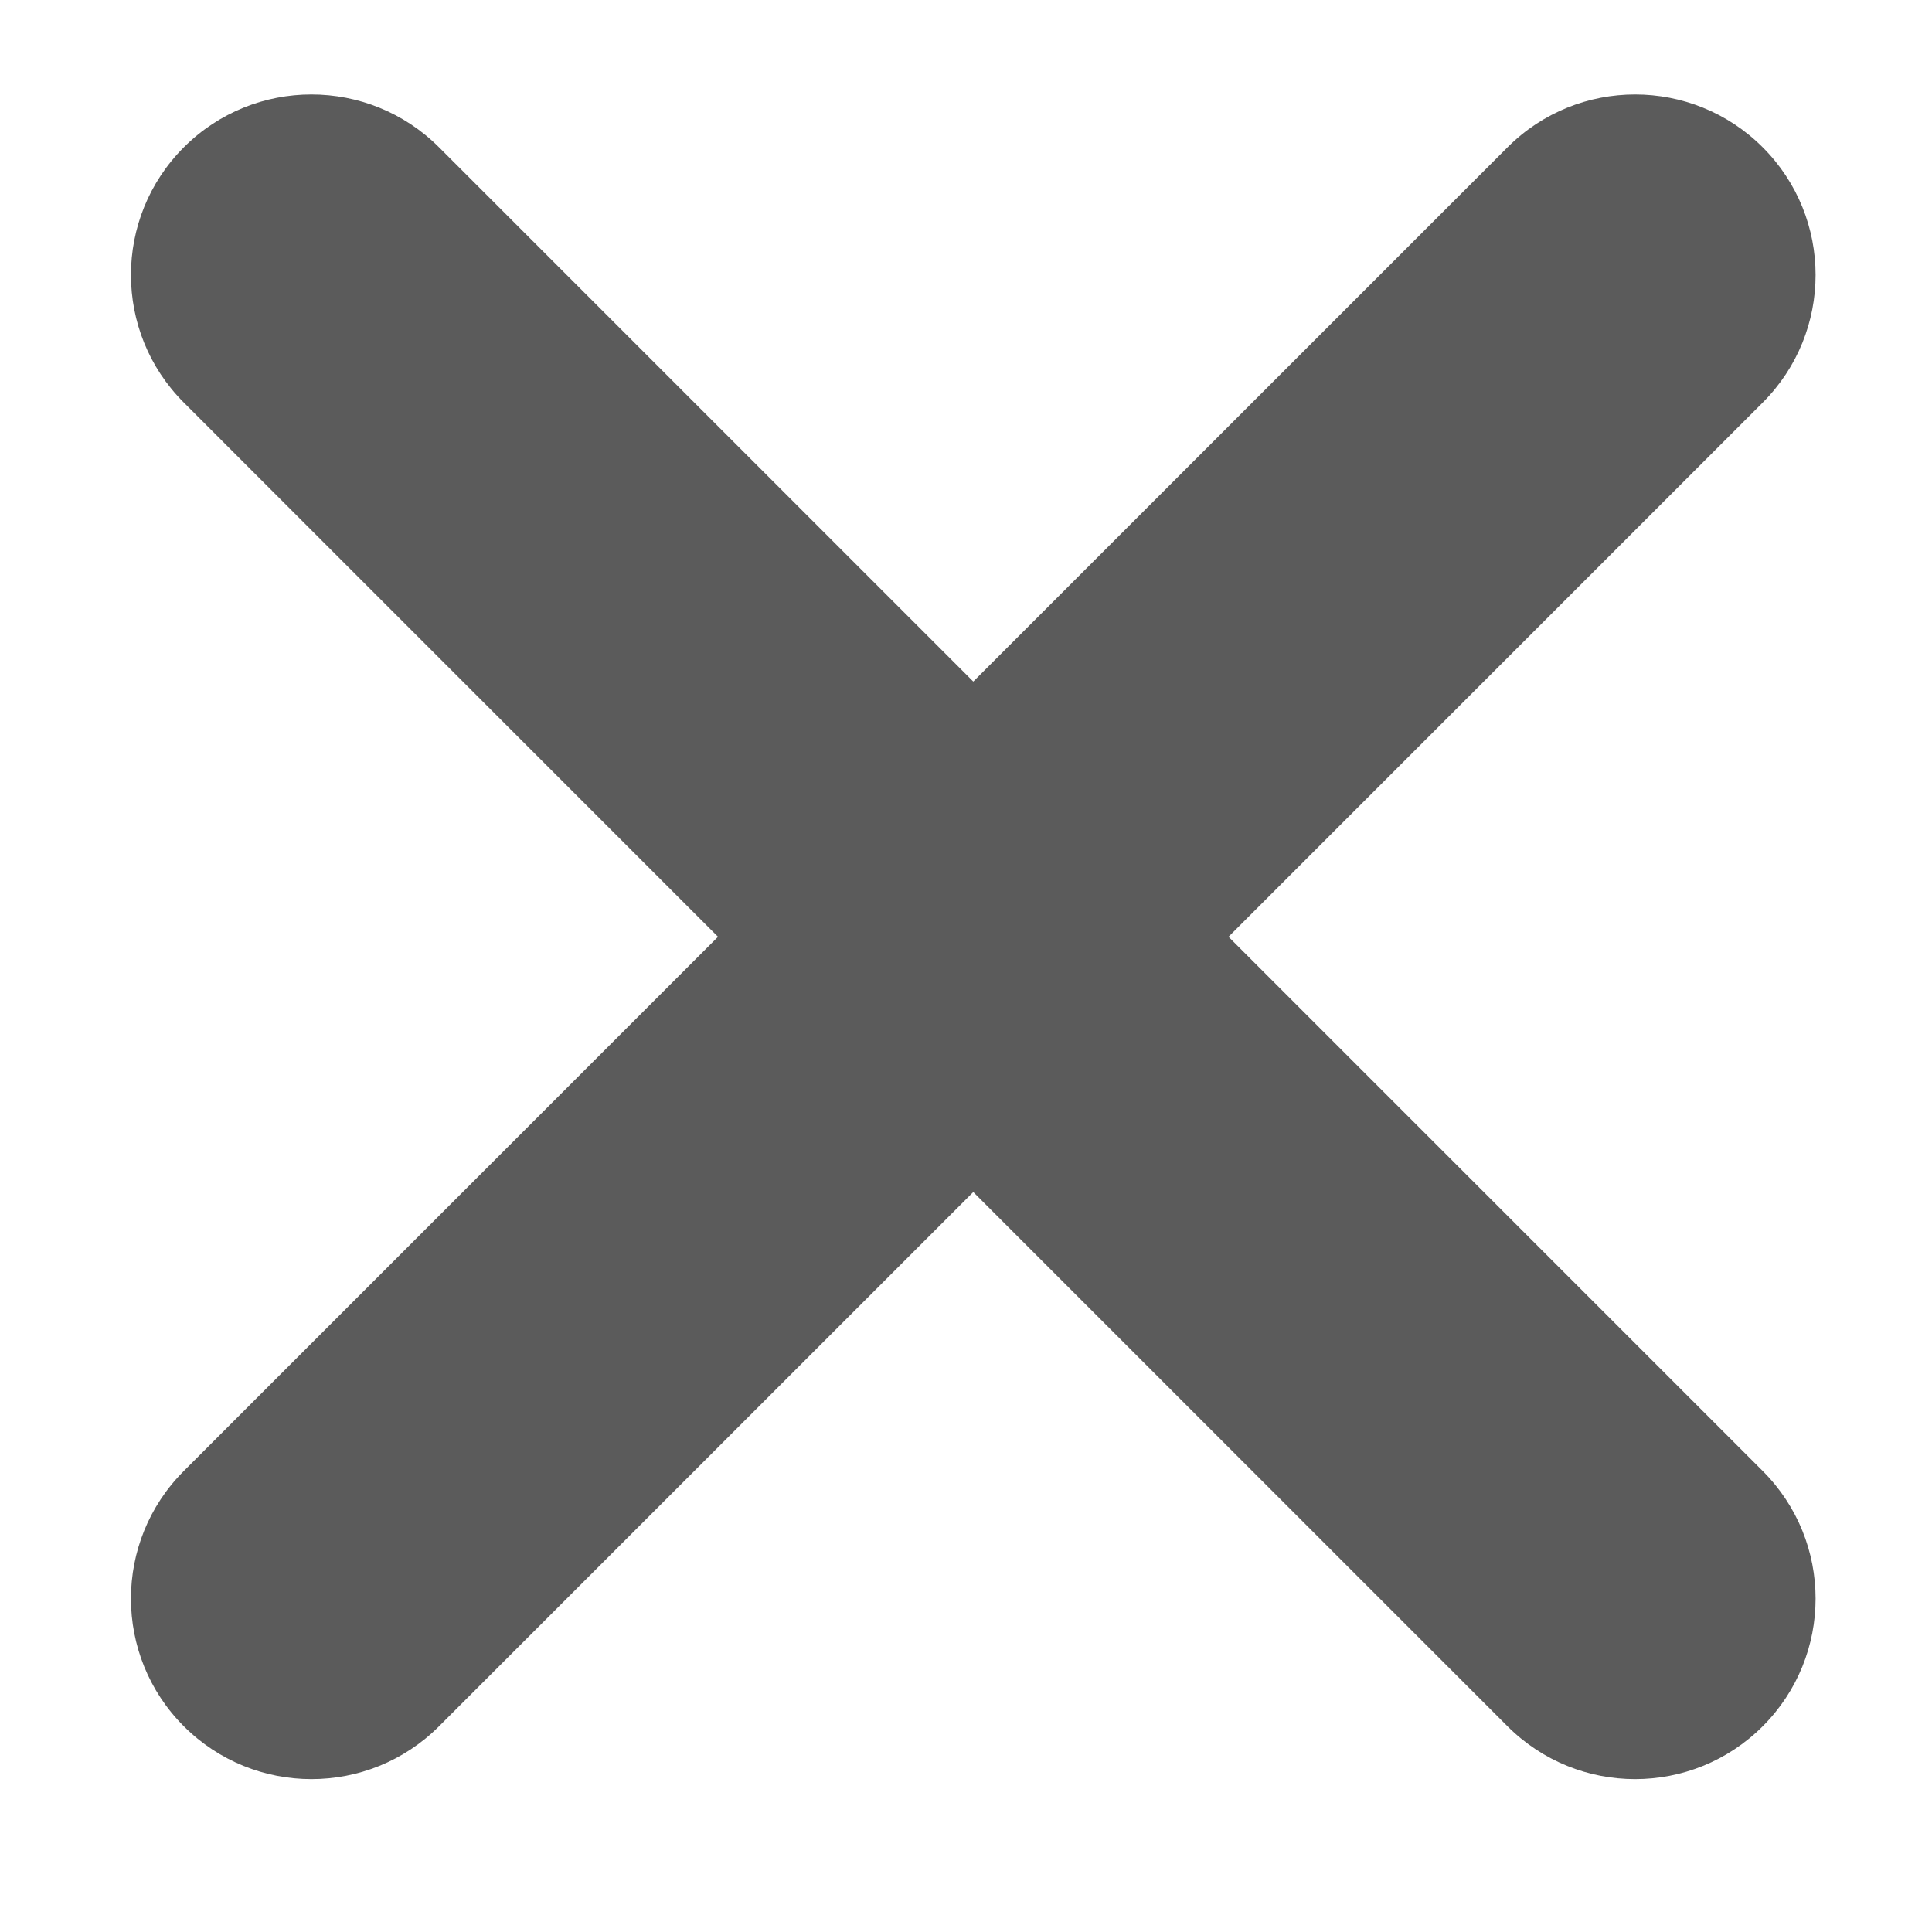
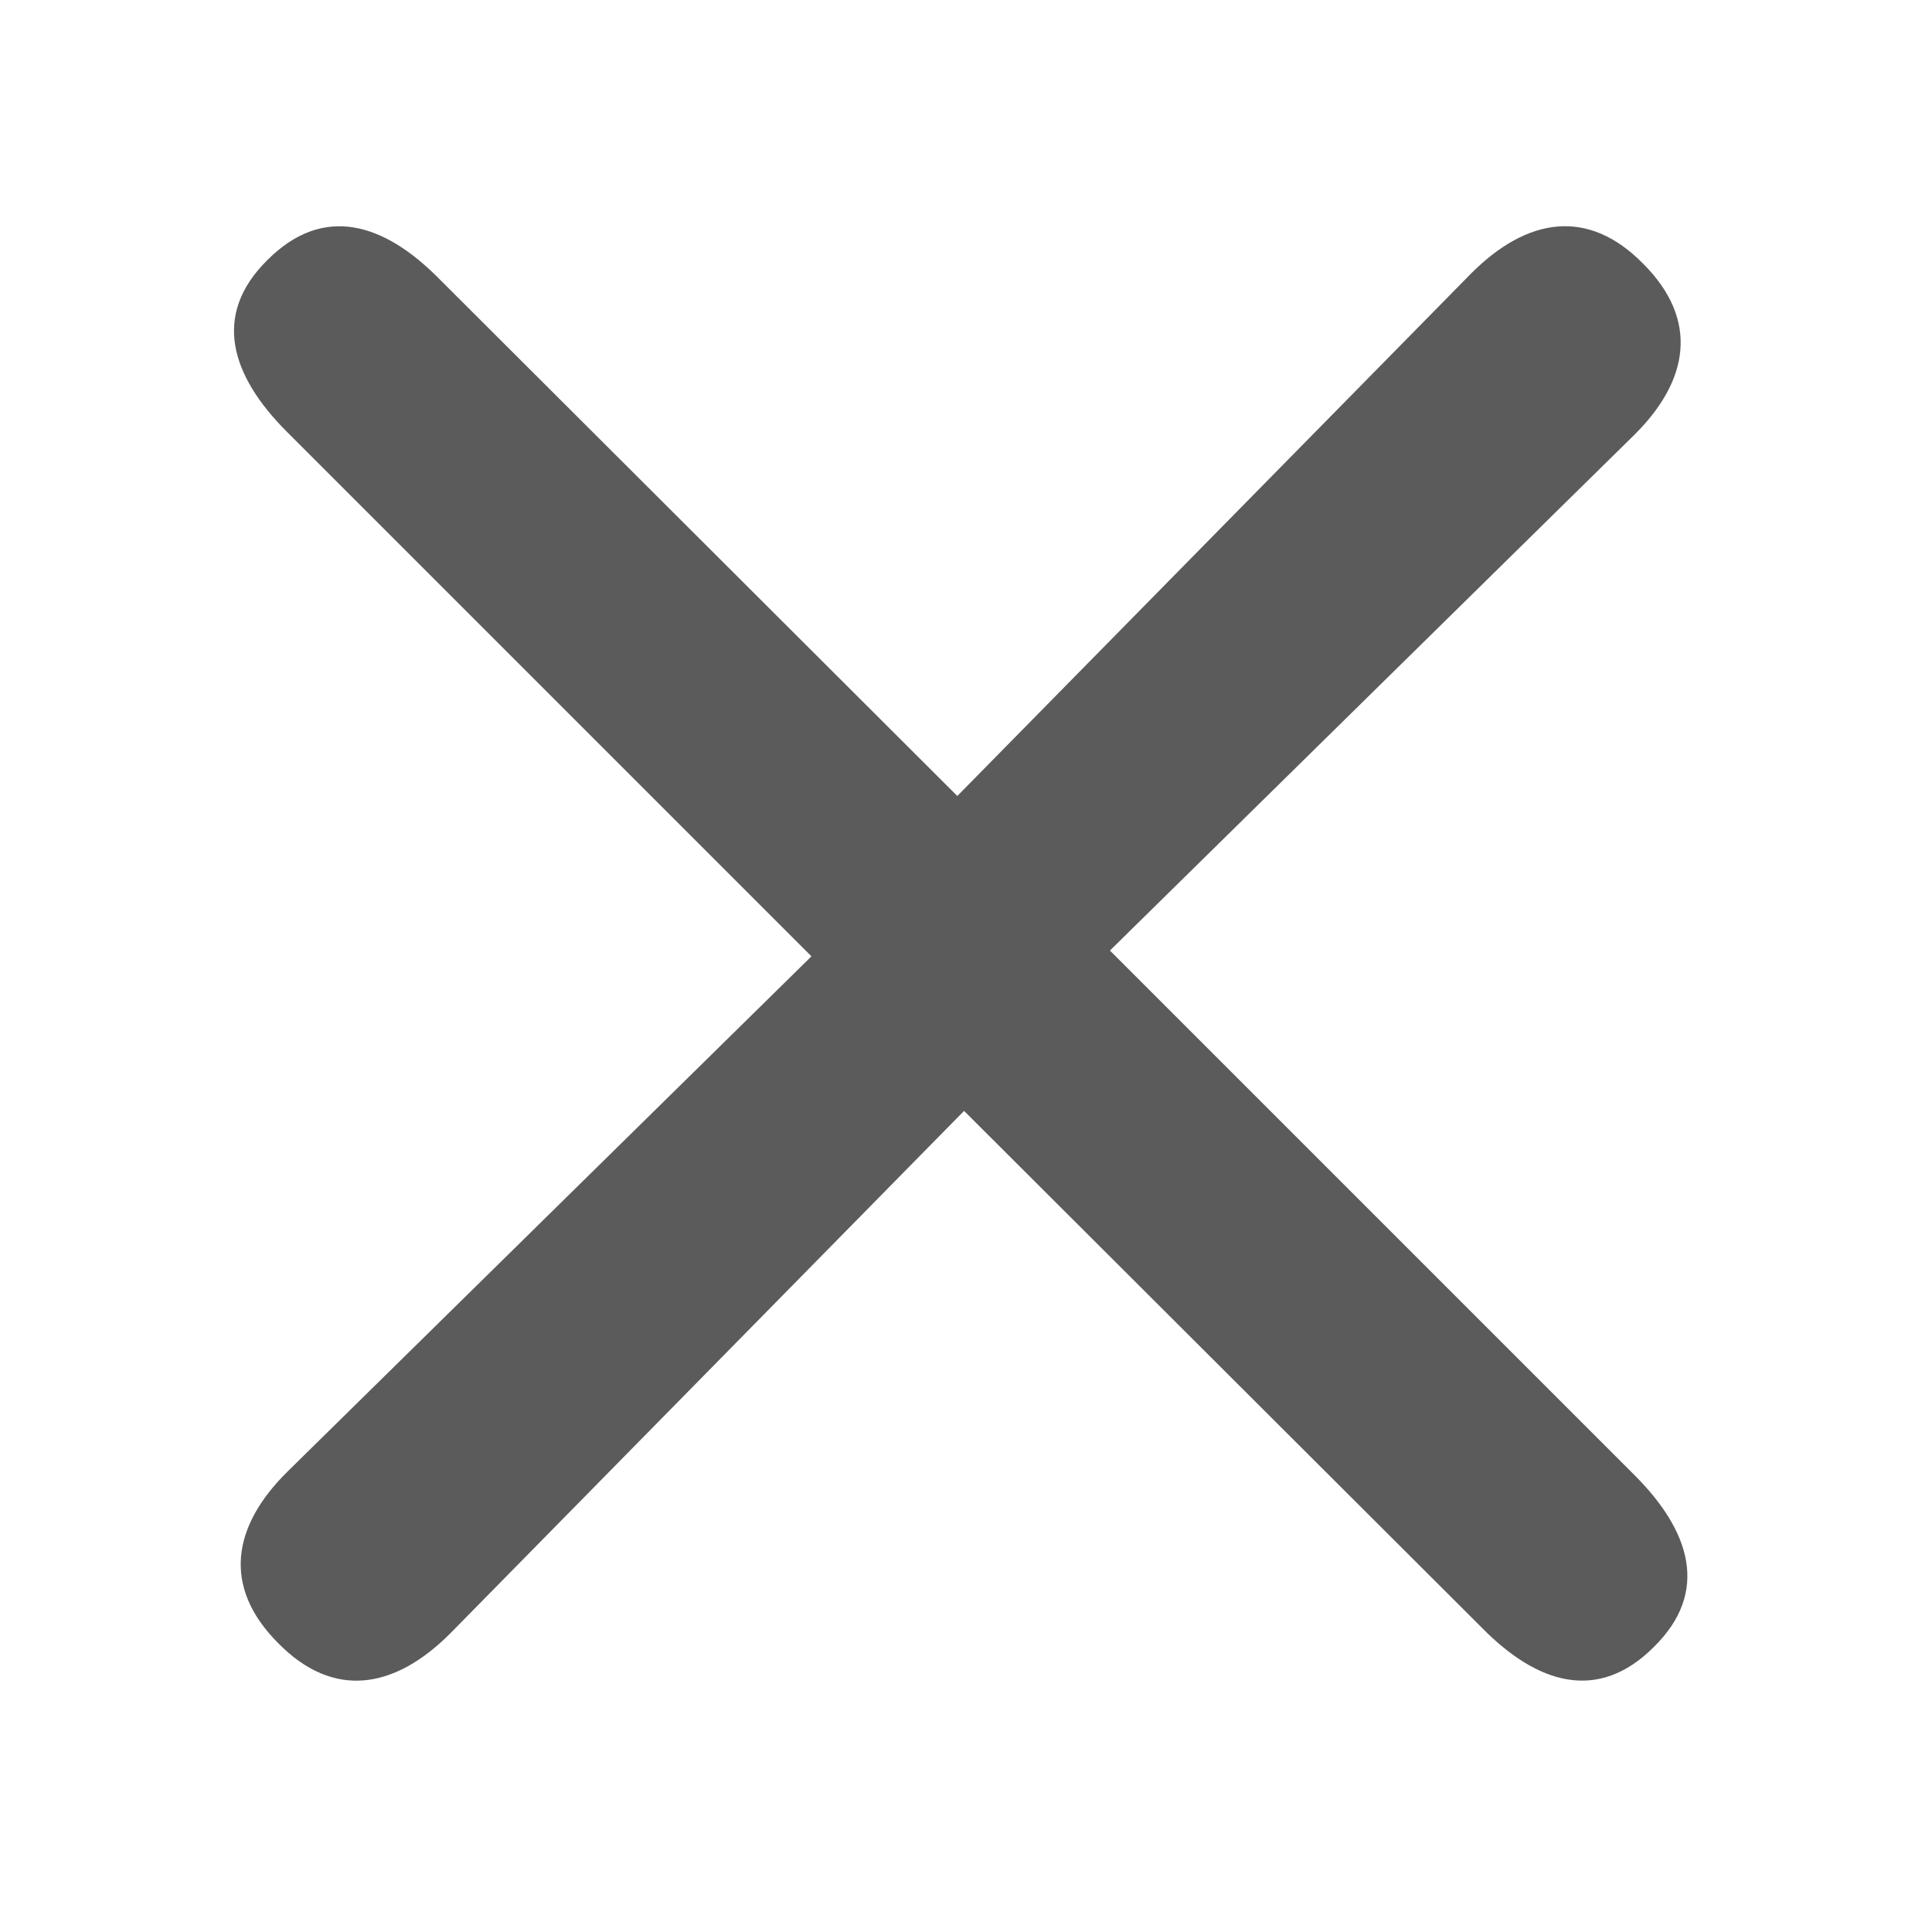
- <svg xmlns="http://www.w3.org/2000/svg" xml:space="preserve" width="200px" height="200px" version="1.1" style="shape-rendering:geometricPrecision; text-rendering:geometricPrecision; image-rendering:optimizeQuality; fill-rule:evenodd; clip-rule:evenodd" viewBox="0 0 2000000 2000000">
-   <defs>
-     <style type="text/css">
-    
-     .fil0 {fill:#5B5B5B;fill-rule:nonzero}
-    
-   </style>
-   </defs>
-   <g id="Слой_x0020_1">
-     <path class="fil0" d="M454515 1787010c-72957,72957 -191269,72957 -264238,0 -72957,-72969 -72957,-191281 0,-264238l553008 -553008 -553008 -553032c-72957,-72958 -72957,-191258 0,-264215 72957,-72957 191258,-72957 264215,0l553032 553032 553032 -553032c72957,-72957 191257,-72957 264214,0 72958,72957 72958,191257 0,264215l-553008 553032 553008 553008c72958,72957 72958,191269 0,264238 -72969,72957 -191281,72957 -264238,0l-553008 -553008 -553009 553008z" />
-   </g>
+ <svg xmlns="http://www.w3.org/2000/svg" version="1.1" id="Layer_1" x="0px" y="0px" viewBox="0 0 200 200" style="enable-background:new 0 0 200 200;" xml:space="preserve">
+   <style type="text/css">
+ 	.st0{fill:#5B5B5B;}
+ </style>
+   <path class="st0" d="M169.2,152.7l-54.3-54.3l54.2-53.3c5.8-5.7,6.8-12,1-17.8c-5.7-5.8-12-4.8-17.8,1L99.1,82.4L45.5,28.9  c-5.7-5.8-12-7.8-17.8-2c-5.8,5.7-3.8,12,2,17.8L84,99l-54.2,53.3c-5.8,5.7-6.8,12-1,17.8c5.7,5.8,12,4.8,17.8-1L99.8,115l53.6,53.5  c5.7,5.8,12,7.8,17.8,2C177,164.8,175,158.5,169.2,152.7z" />
</svg>
